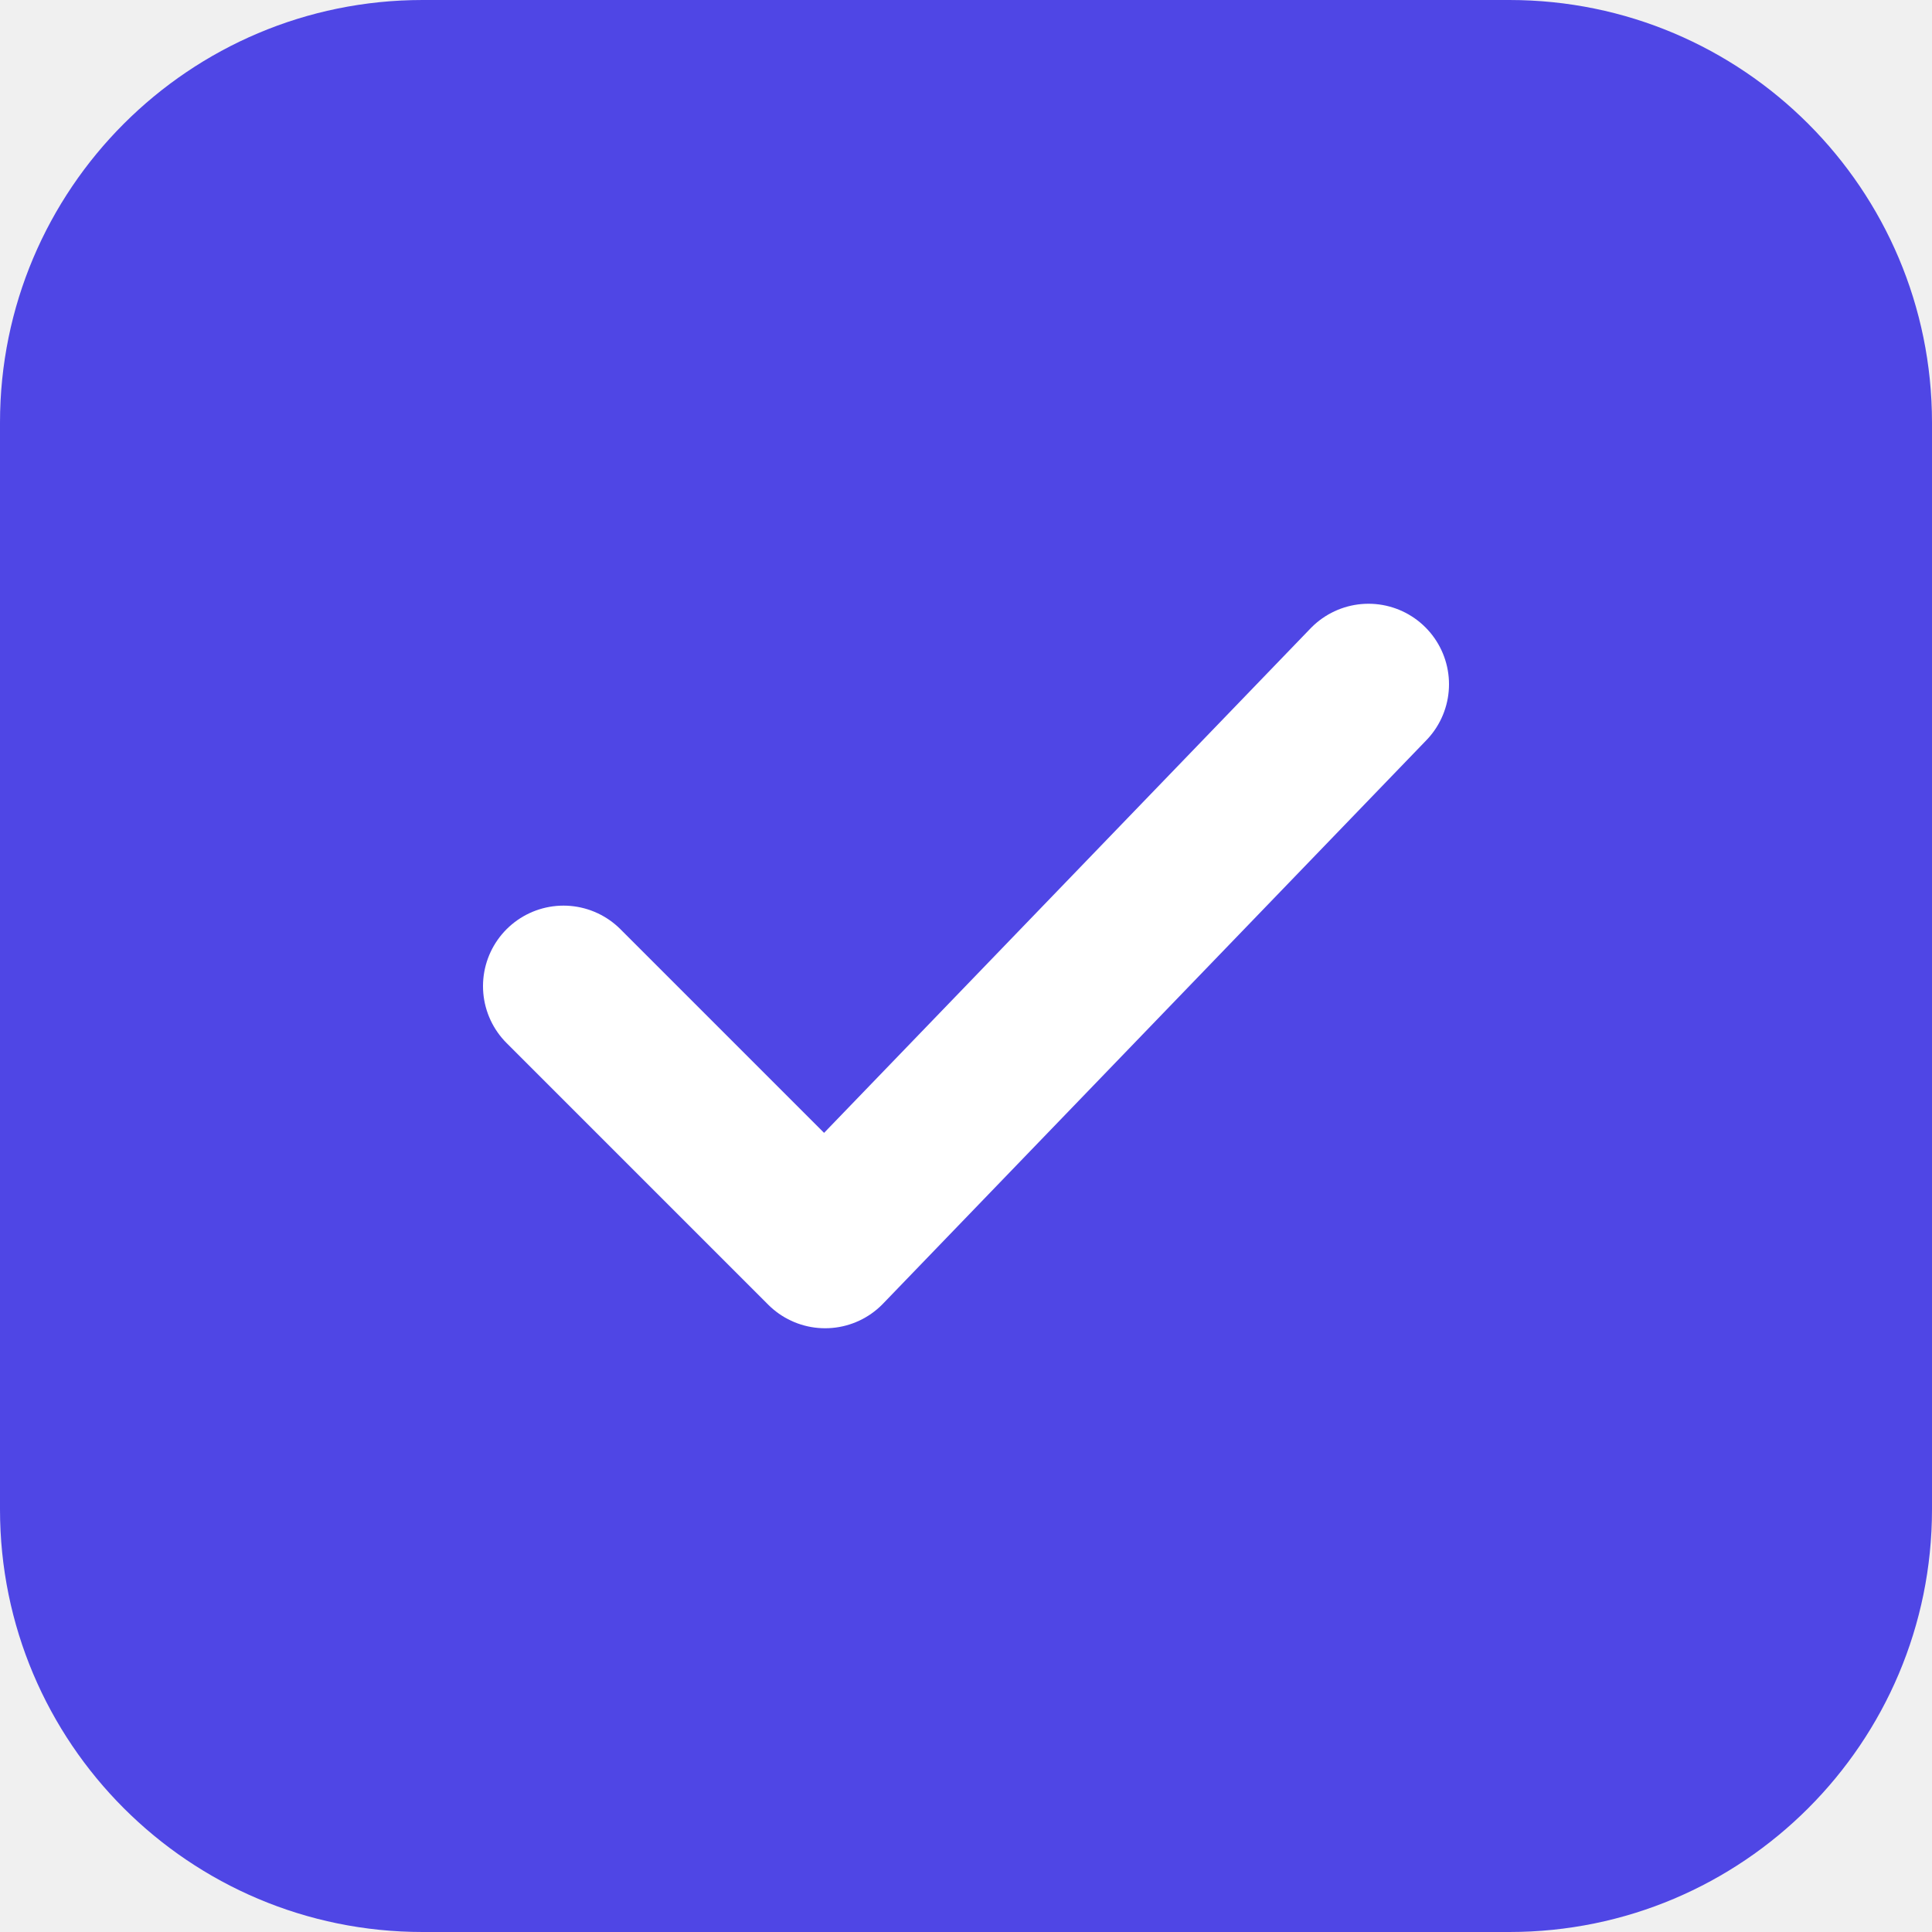
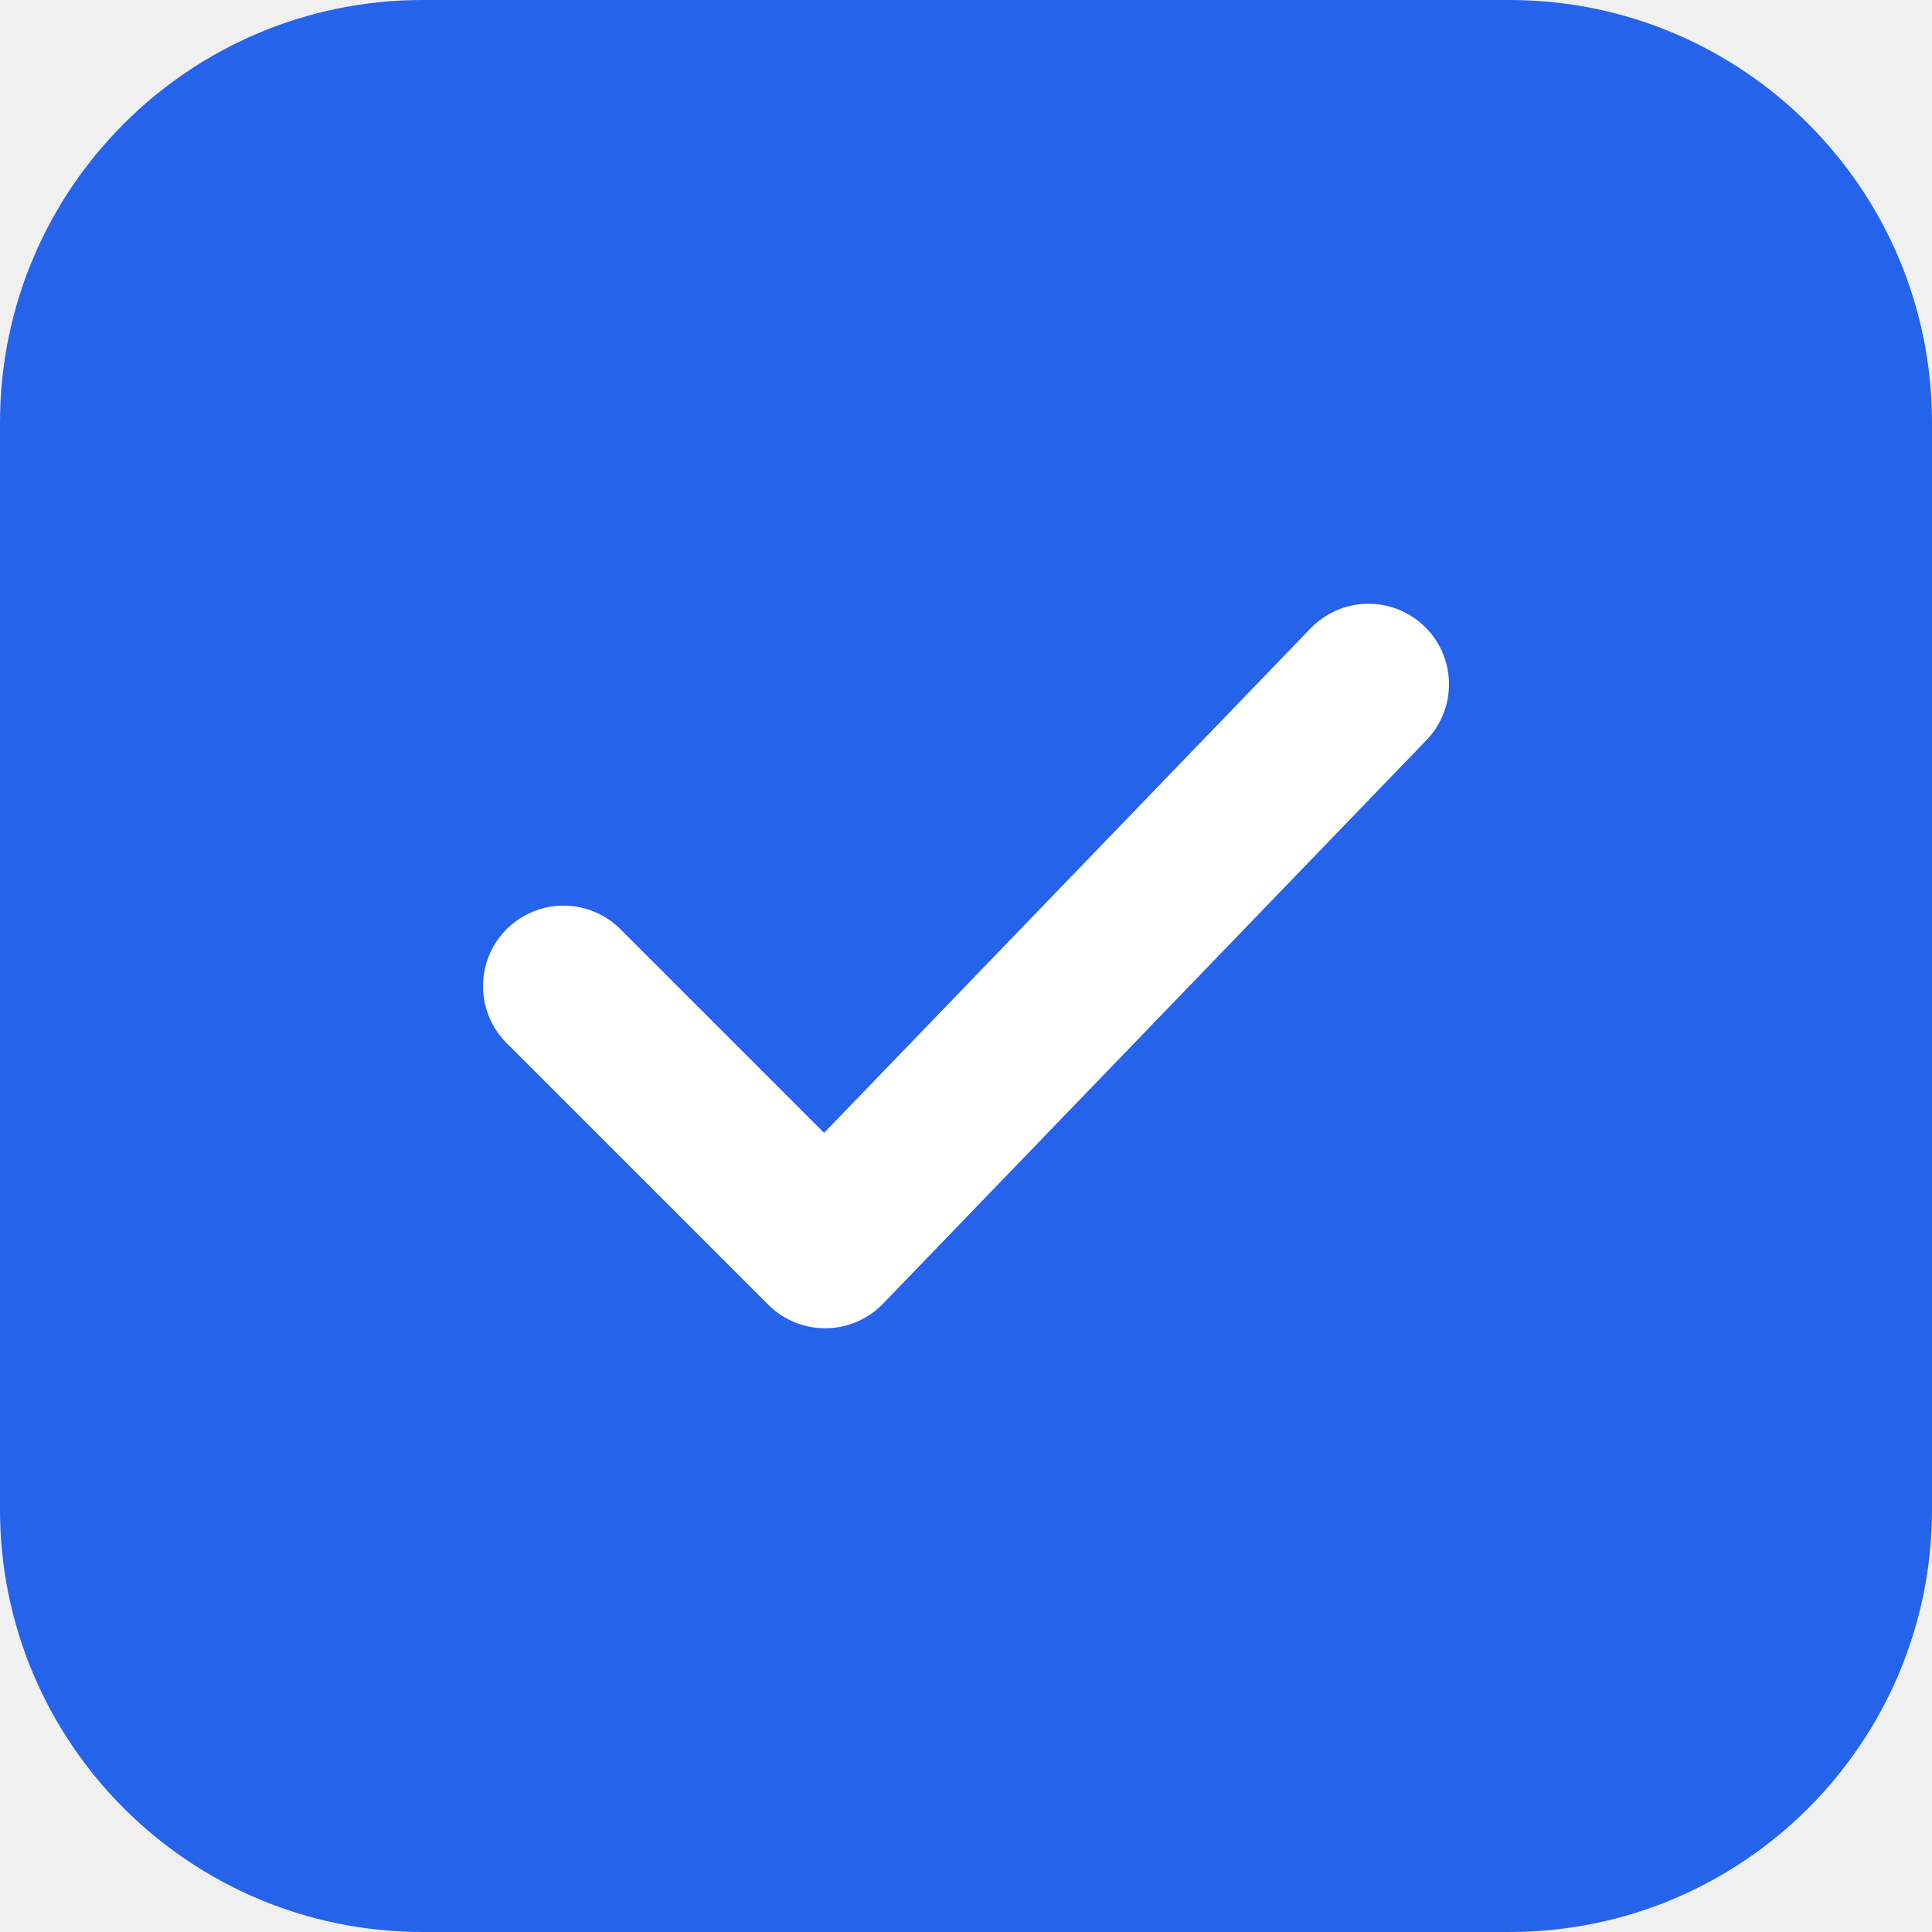
<svg xmlns="http://www.w3.org/2000/svg" viewBox="0 0 192 192">
-   <rect width="192" height="192" rx="42" fill="#4f46e5" />
+   <rect width="192" height="192" rx="42" fill="#2563eb" />
  <path d="M56 98l26 26 54-56" stroke="#ffffff" stroke-width="16" fill="none" stroke-linecap="round" stroke-linejoin="round" />
</svg>
